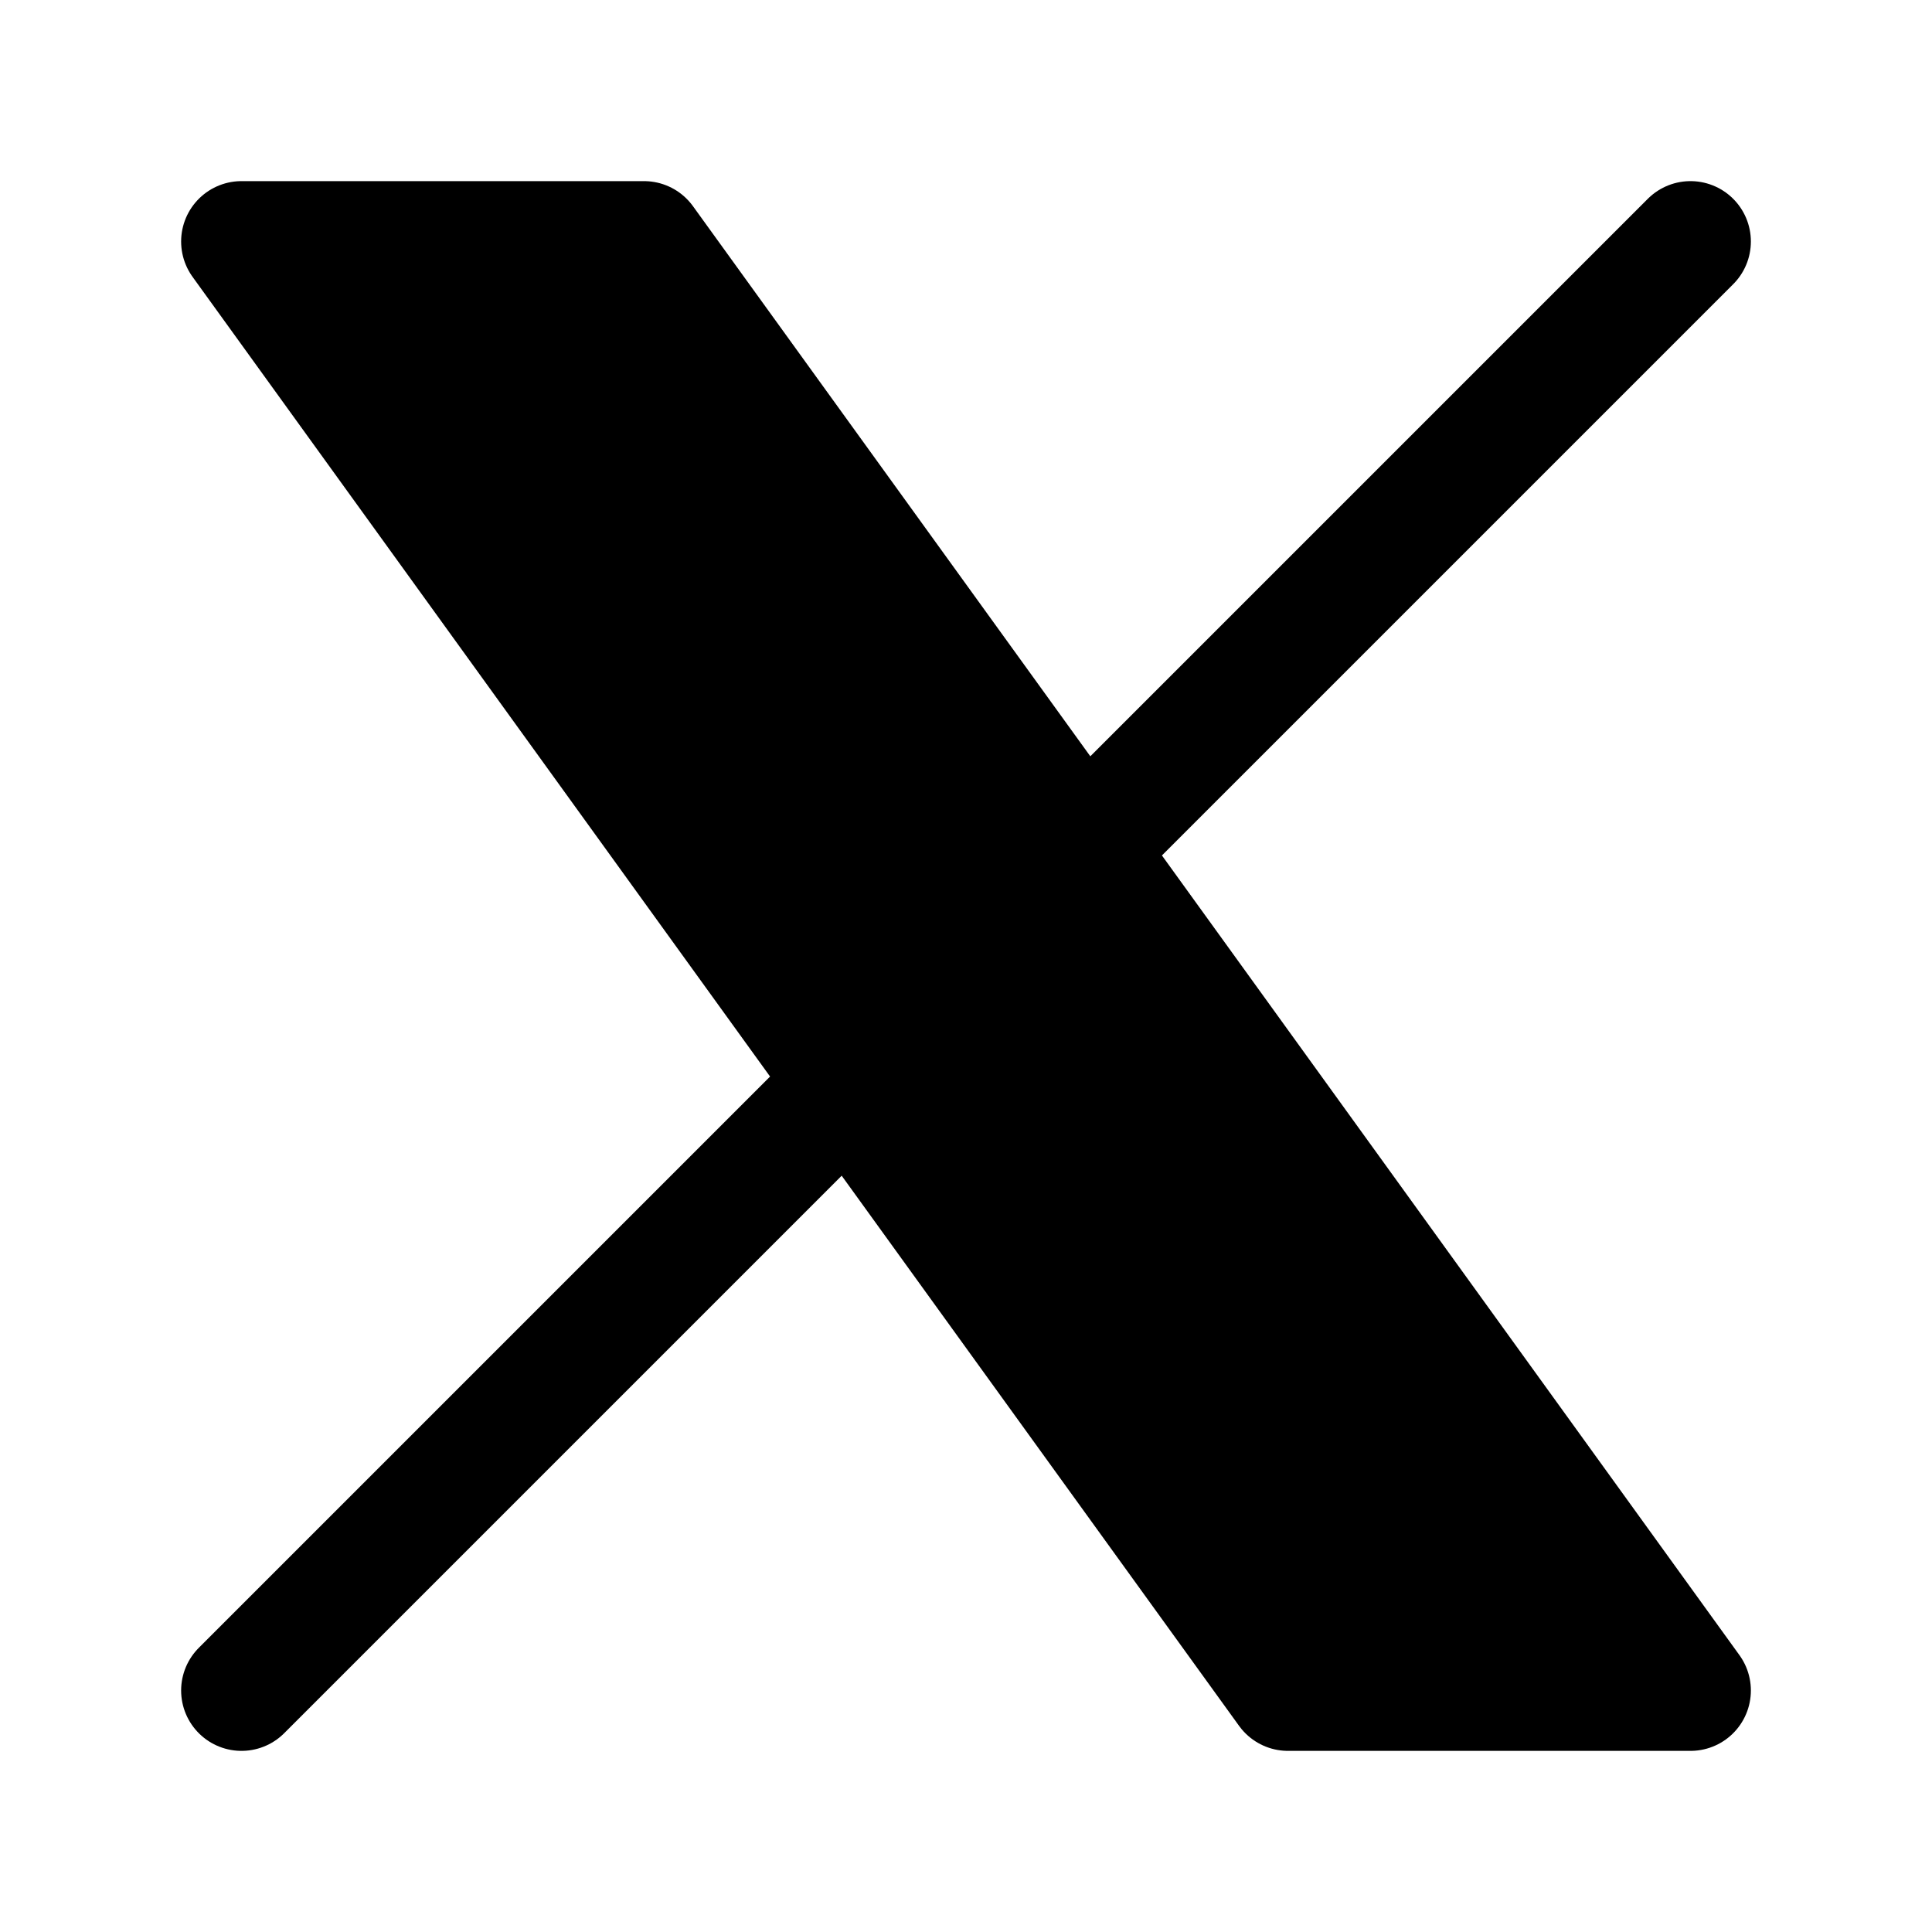
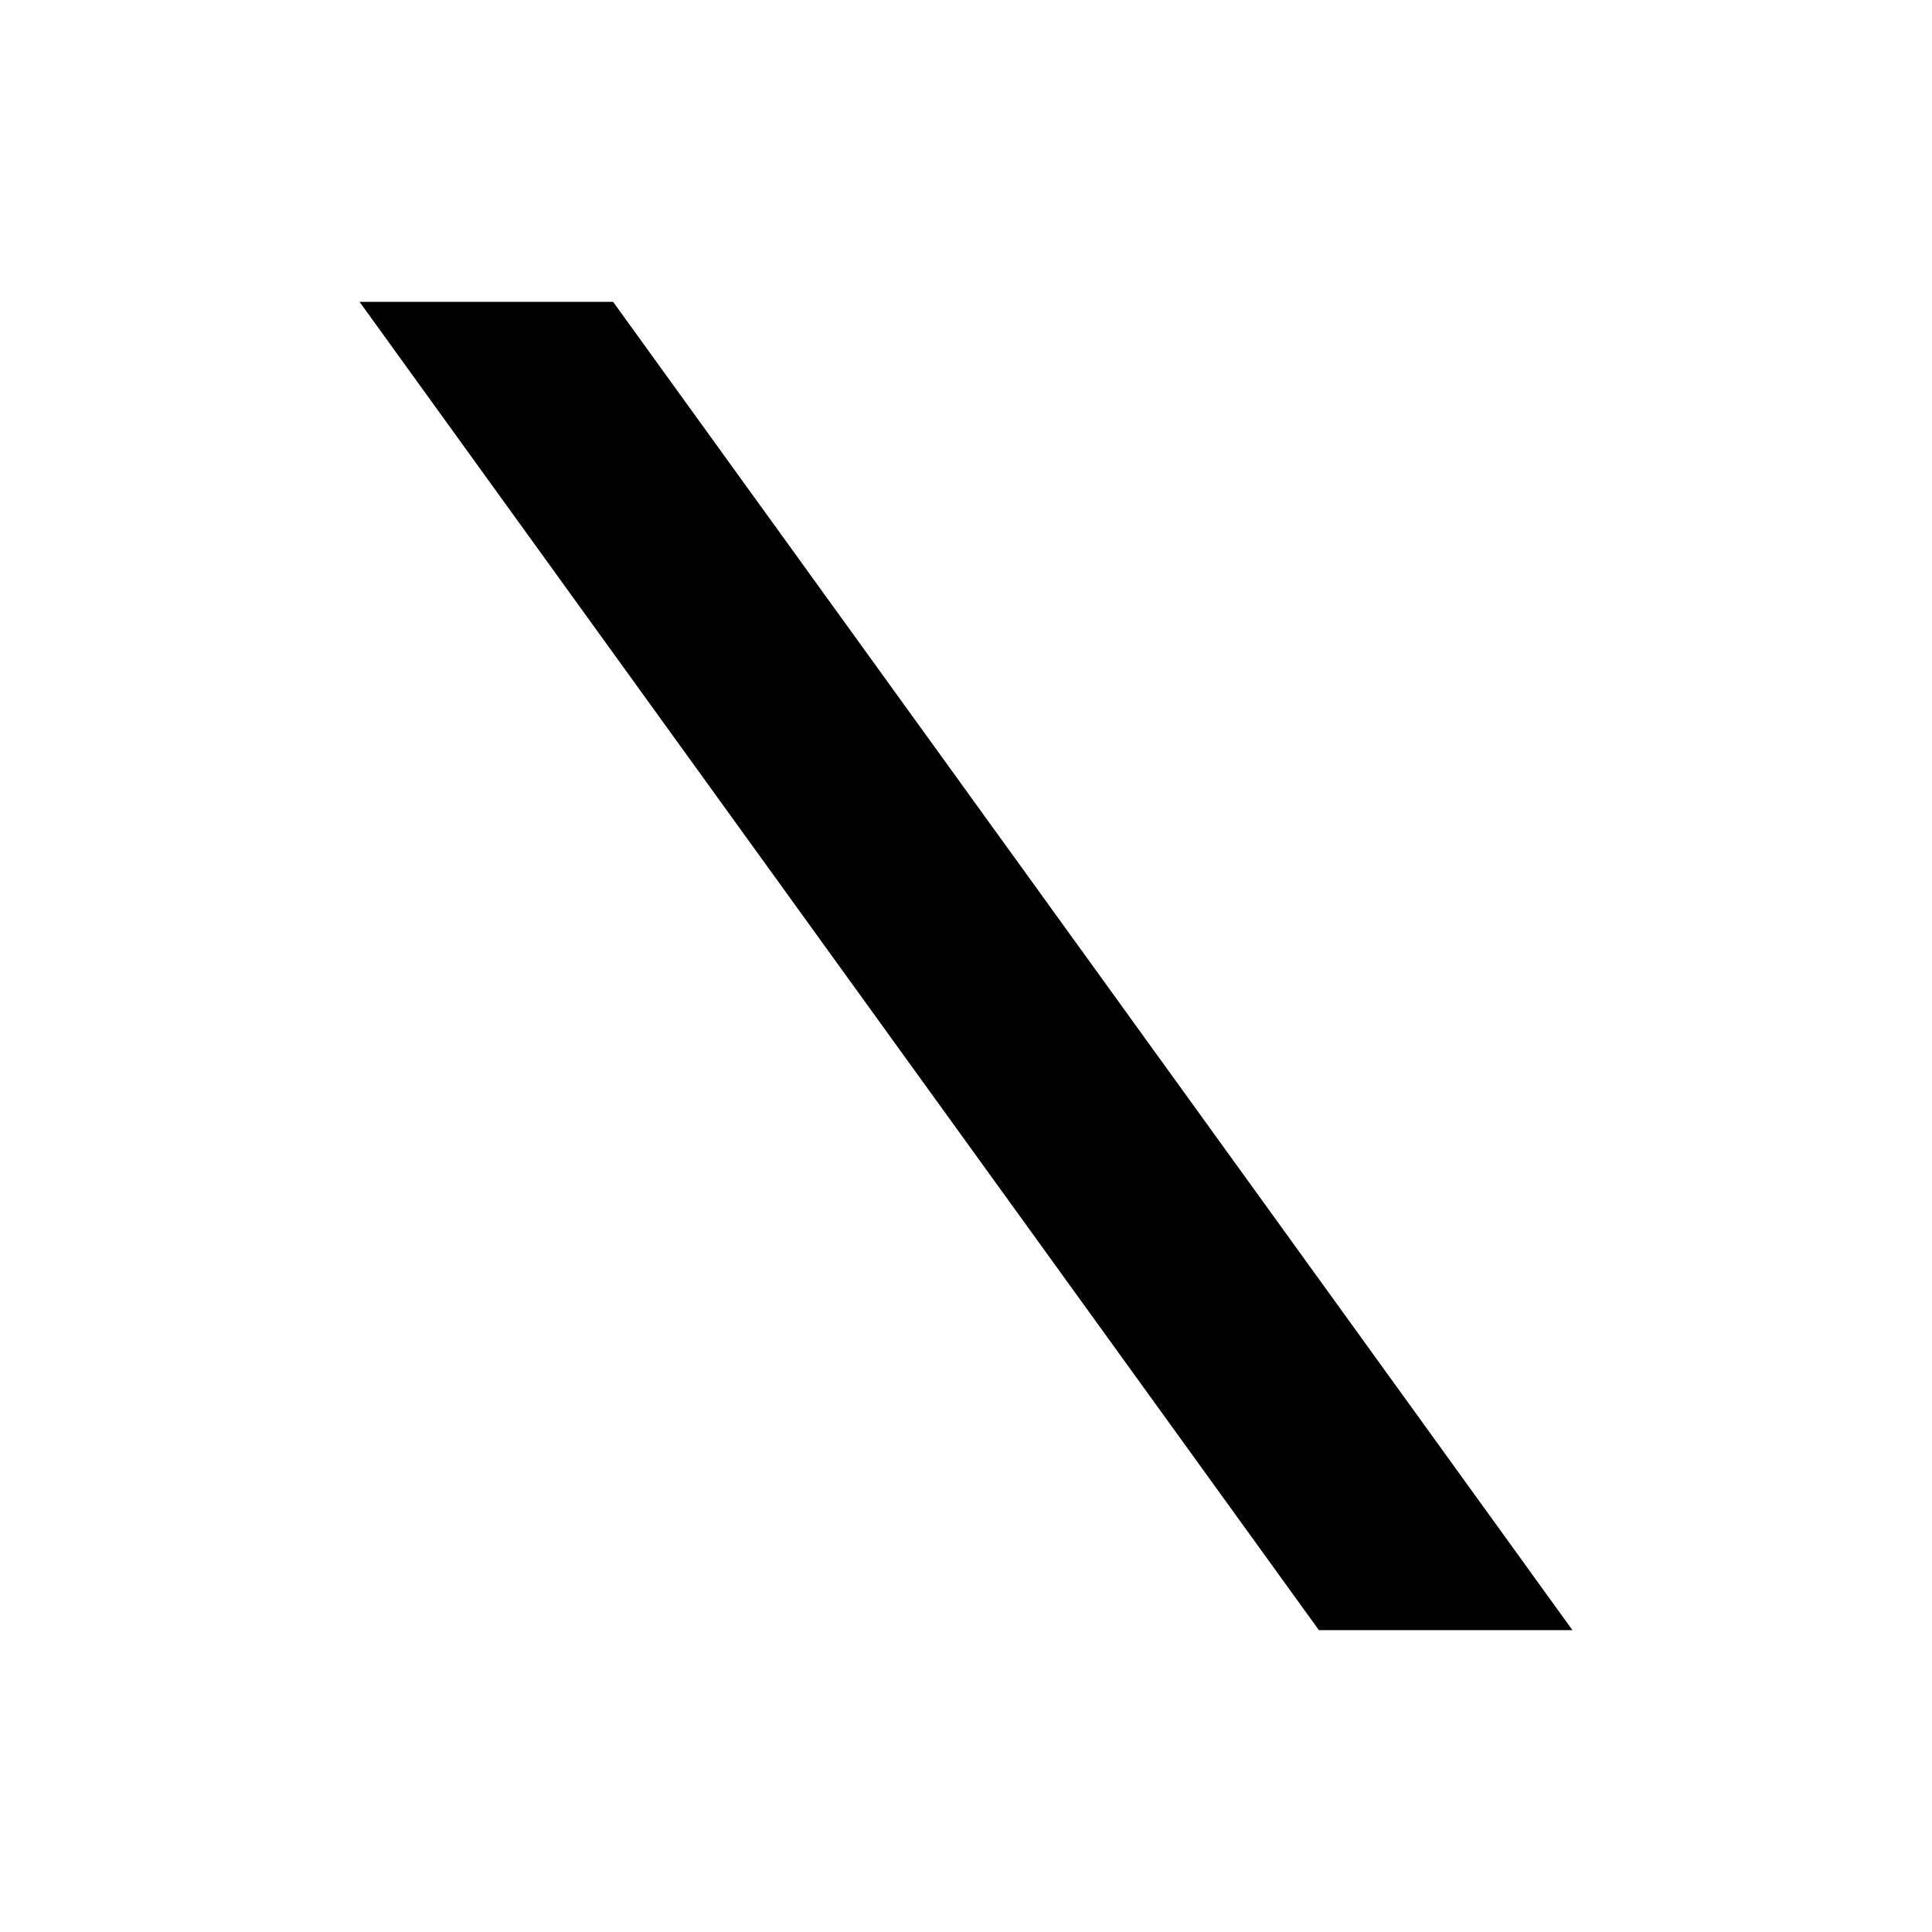
- <svg xmlns="http://www.w3.org/2000/svg" viewBox="0 0 24 24" width="24" height="24" color="currentColor" fill="black" stroke="currentColor" stroke-width="1.5" stroke-linecap="round" stroke-linejoin="round">
+ <svg xmlns="http://www.w3.org/2000/svg" viewBox="0 0 24 24" width="24" height="24" color="white" fill="black" stroke="currentColor" stroke-width="1.5" stroke-linecap="round" stroke-linejoin="round">
  <path d="M3 21L10.548 13.452M21 3L13.452 10.548M13.452 10.548L8 3H3L10.548 13.452M13.452 10.548L21 21H16L10.548 13.452" />
</svg>
